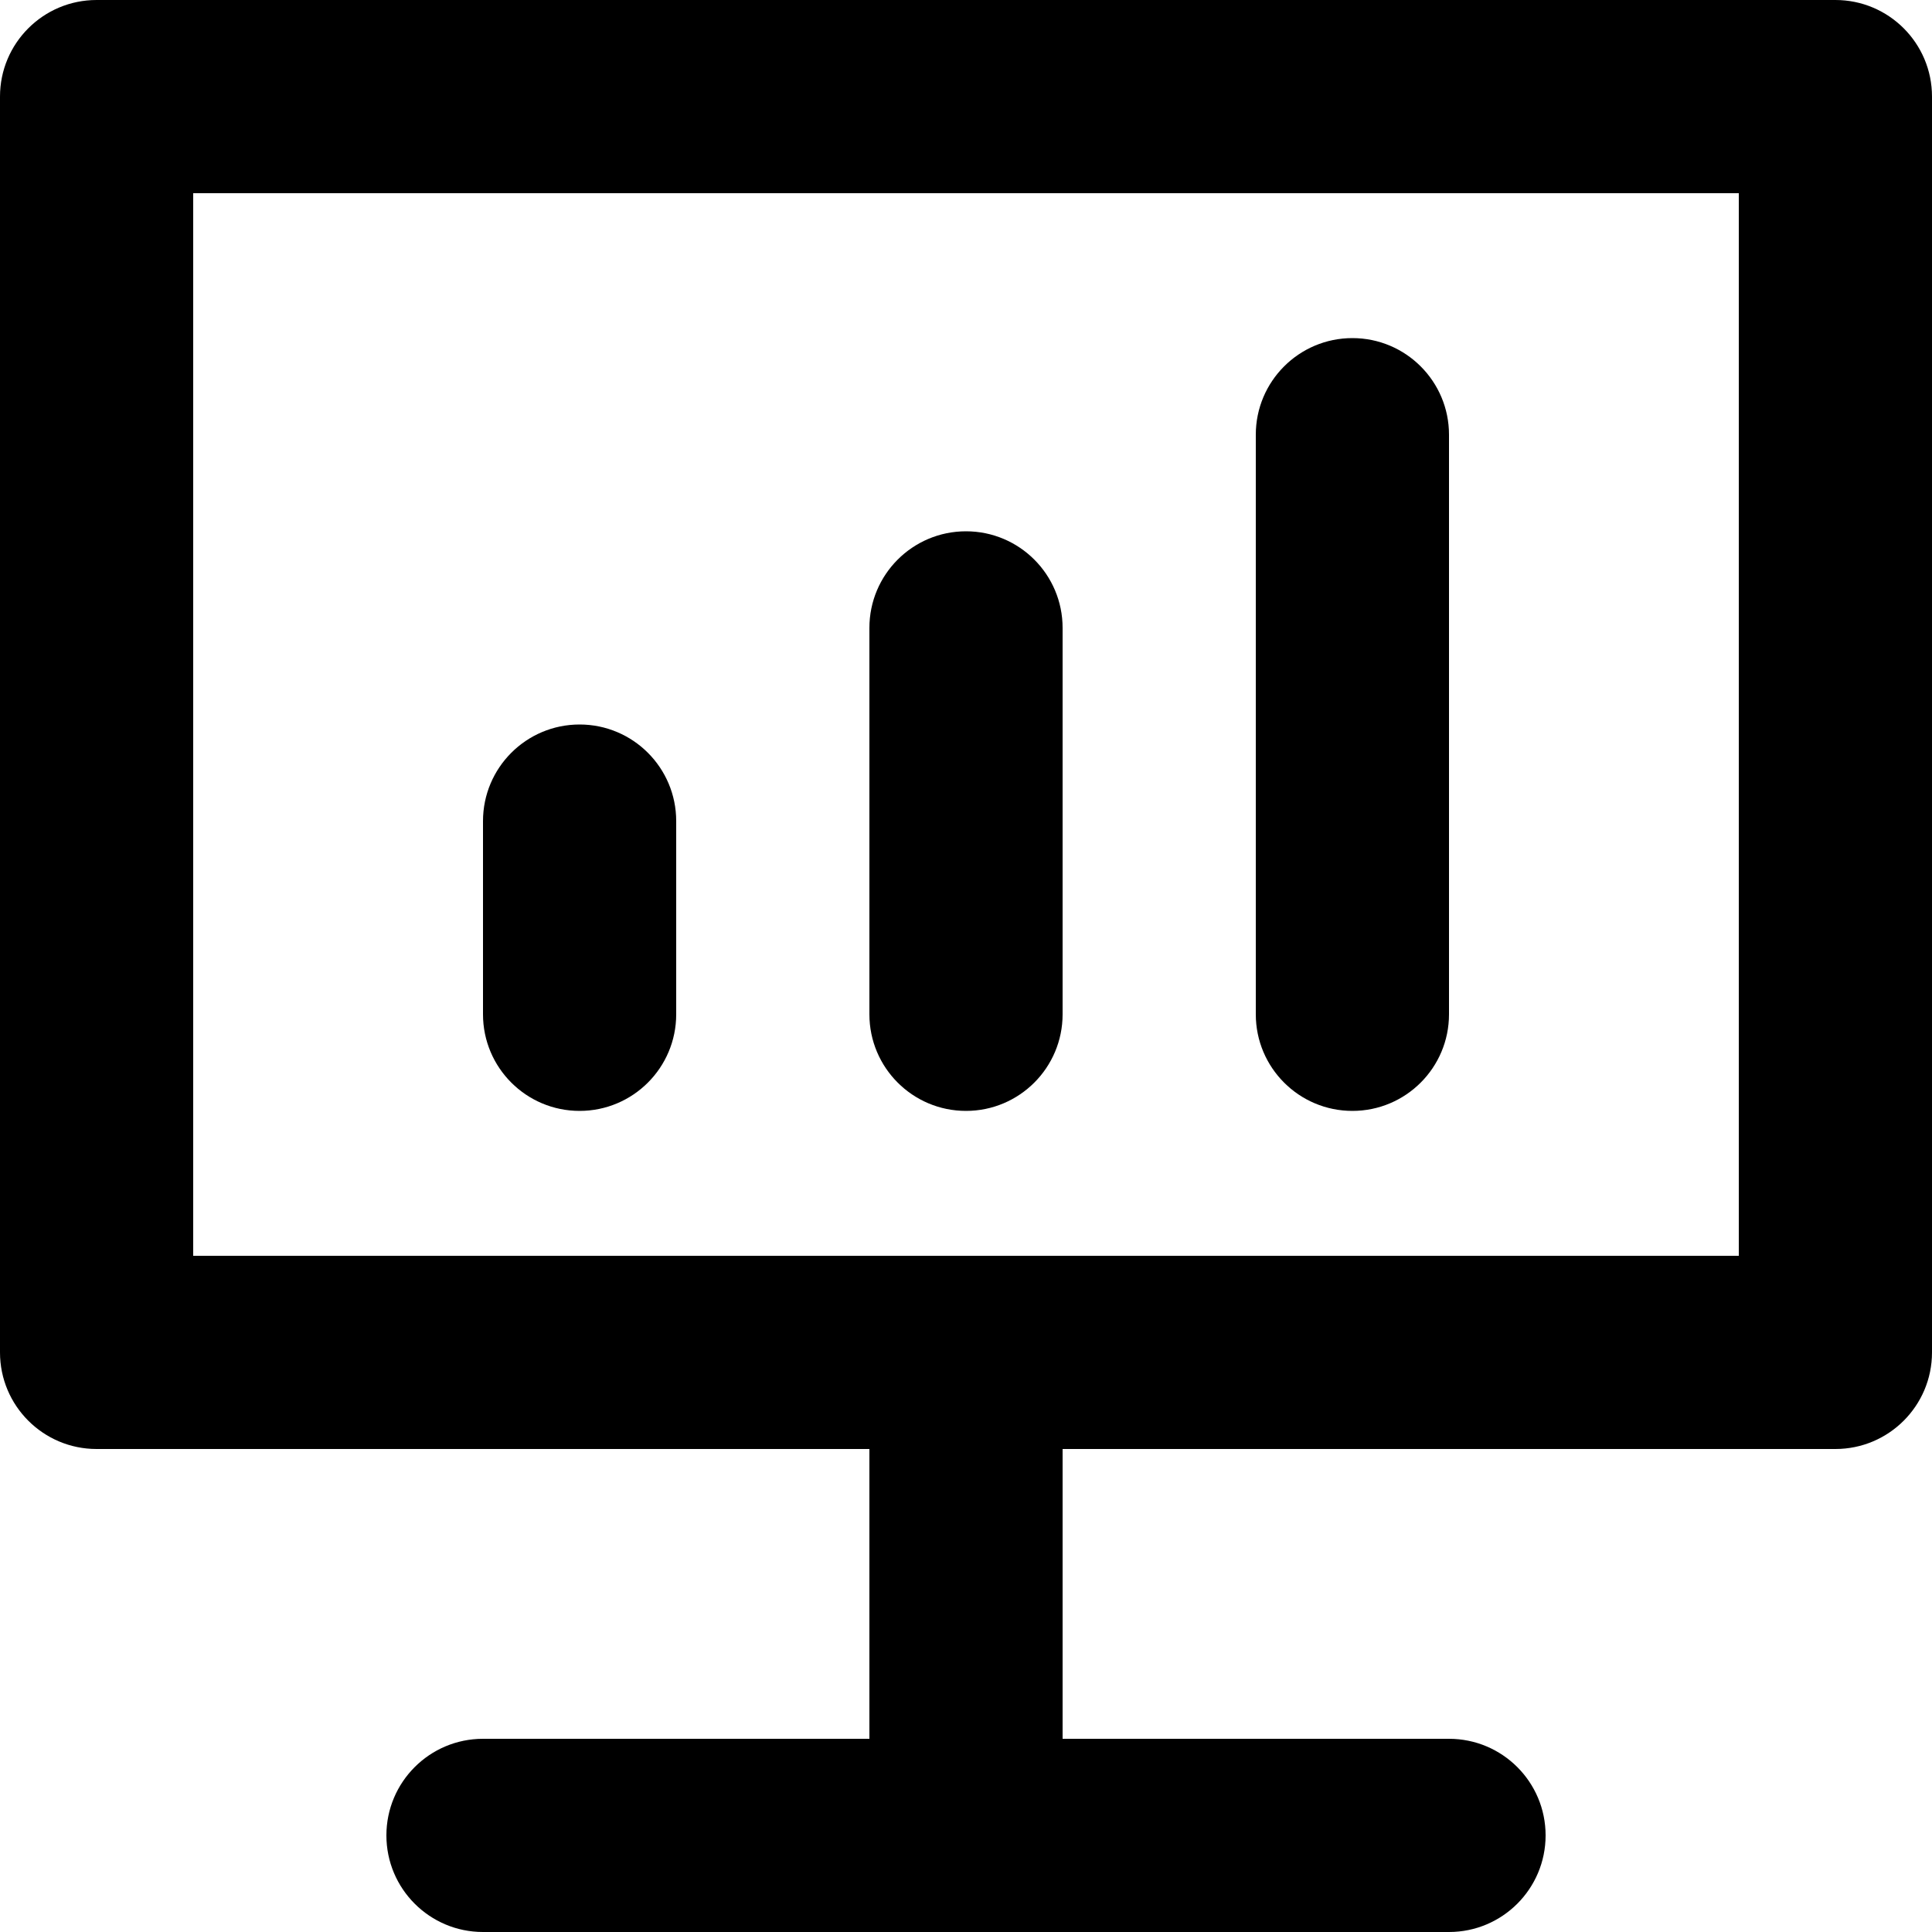
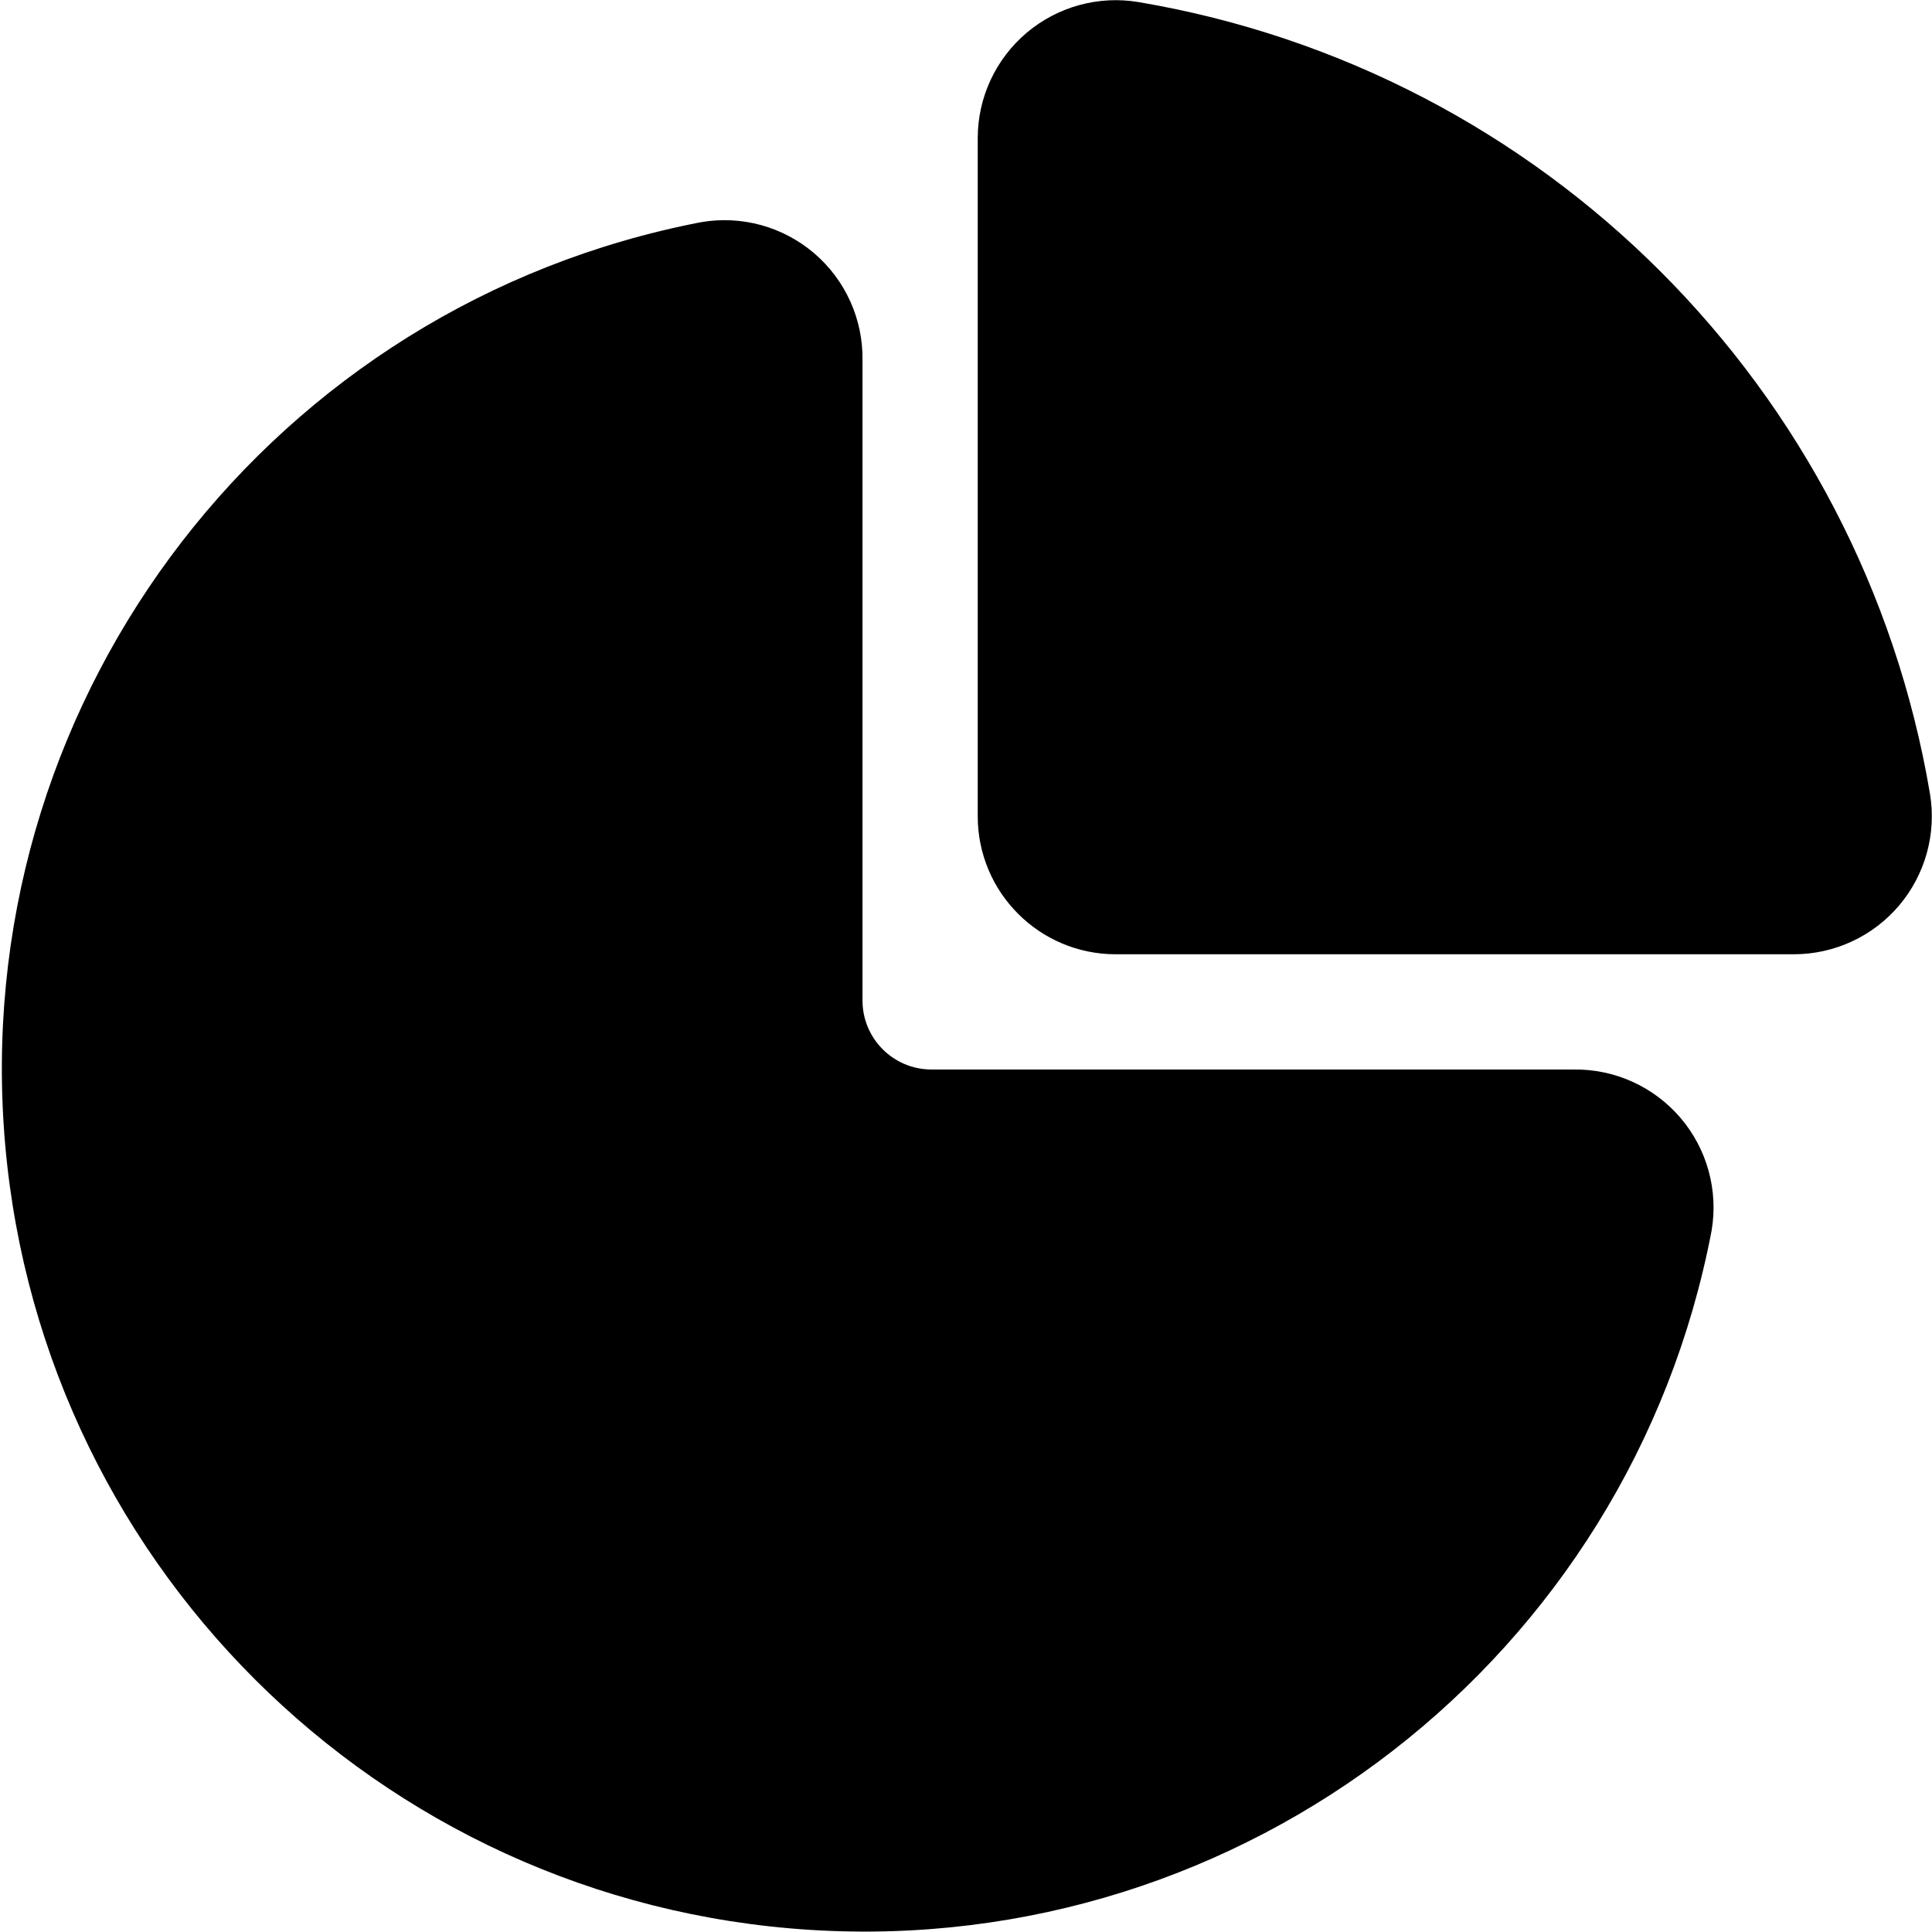
- <svg xmlns="http://www.w3.org/2000/svg" t="1650442234757" class="icon" viewBox="0 0 1024 1024" version="1.1" p-id="6171" width="200" height="200">
+ <svg xmlns="http://www.w3.org/2000/svg" t="1651066396187" class="icon" viewBox="0 0 1024 1024" version="1.1" p-id="5119" width="200" height="200">
  <defs>
    <style type="text/css" />
  </defs>
-   <path d="M972.8 0H51.2a51.2 51.2 0 0 0-51.2 51.2v665.6a51.2 51.2 0 0 0 51.2 51.2h409.6v153.6H256a51.2 51.2 0 0 0 0 102.4h512a51.2 51.2 0 0 0 0-102.4h-204.8v-153.6h409.6a51.2 51.2 0 0 0 51.2-51.2V51.2a51.2 51.2 0 0 0-51.2-51.2z m-51.2 665.6H102.4V102.4h819.2z" p-id="6172" />
-   <path d="M307.2 588.8a51.2 51.2 0 0 0 51.2-51.2v-102.4a51.2 51.2 0 0 0-102.4 0v102.4a51.2 51.2 0 0 0 51.2 51.2zM512 588.8a51.2 51.2 0 0 0 51.2-51.2v-204.8a51.2 51.2 0 0 0-102.4 0v204.8a51.2 51.2 0 0 0 51.2 51.2zM716.8 588.8a51.2 51.2 0 0 0 51.2-51.2v-307.2a51.2 51.2 0 0 0-102.4 0v307.2a51.2 51.2 0 0 0 51.2 51.2z" p-id="6173" />
+   <path d="M518.217 432.64V73.143A73.143 73.143 0 0 1 603.429 1.097 512 512 0 0 1 1022.903 420.571 73.143 73.143 0 0 1 950.857 505.783H591.36a73.143 73.143 0 0 1-73.143-73.143z" p-id="5120" />
+   <path d="M493.714 566.857h340.297a73.143 73.143 0 0 1 73.143 85.577A457.143 457.143 0 1 1 371.566 117.76a73.143 73.143 0 0 1 85.577 73.143V530.286a36.571 36.571 0 0 0 36.571 36.571z" p-id="5121" />
</svg>
